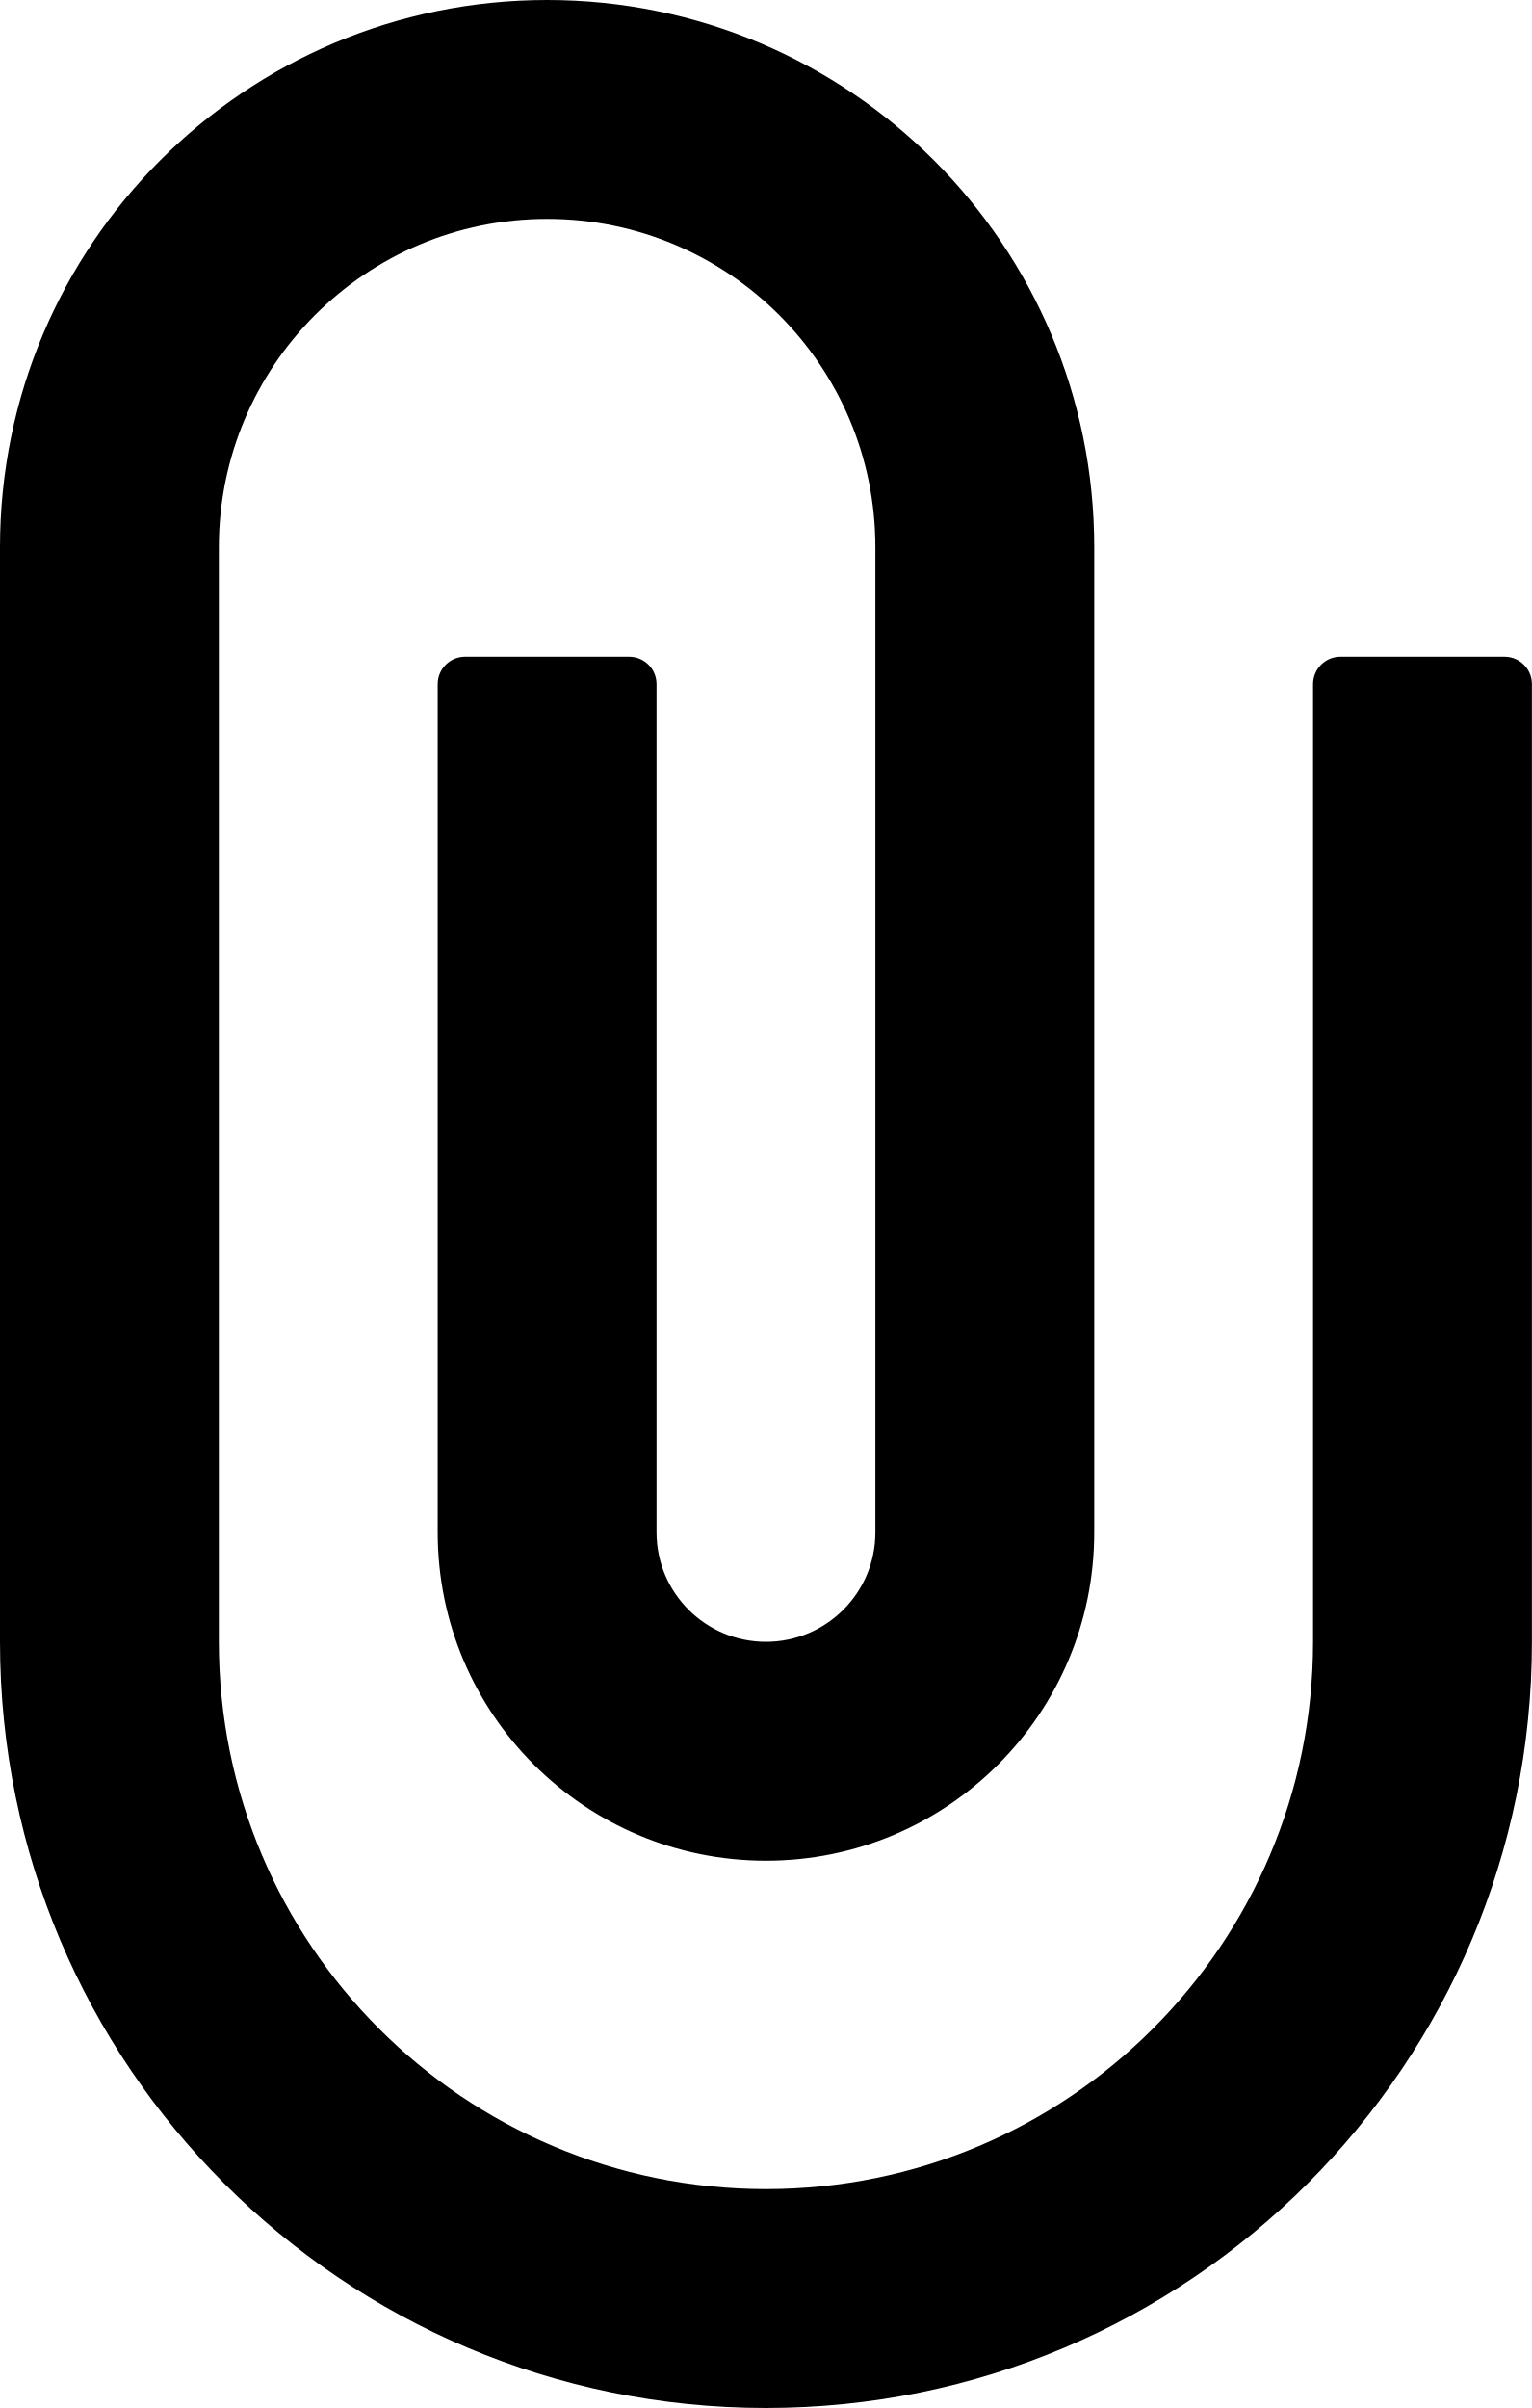
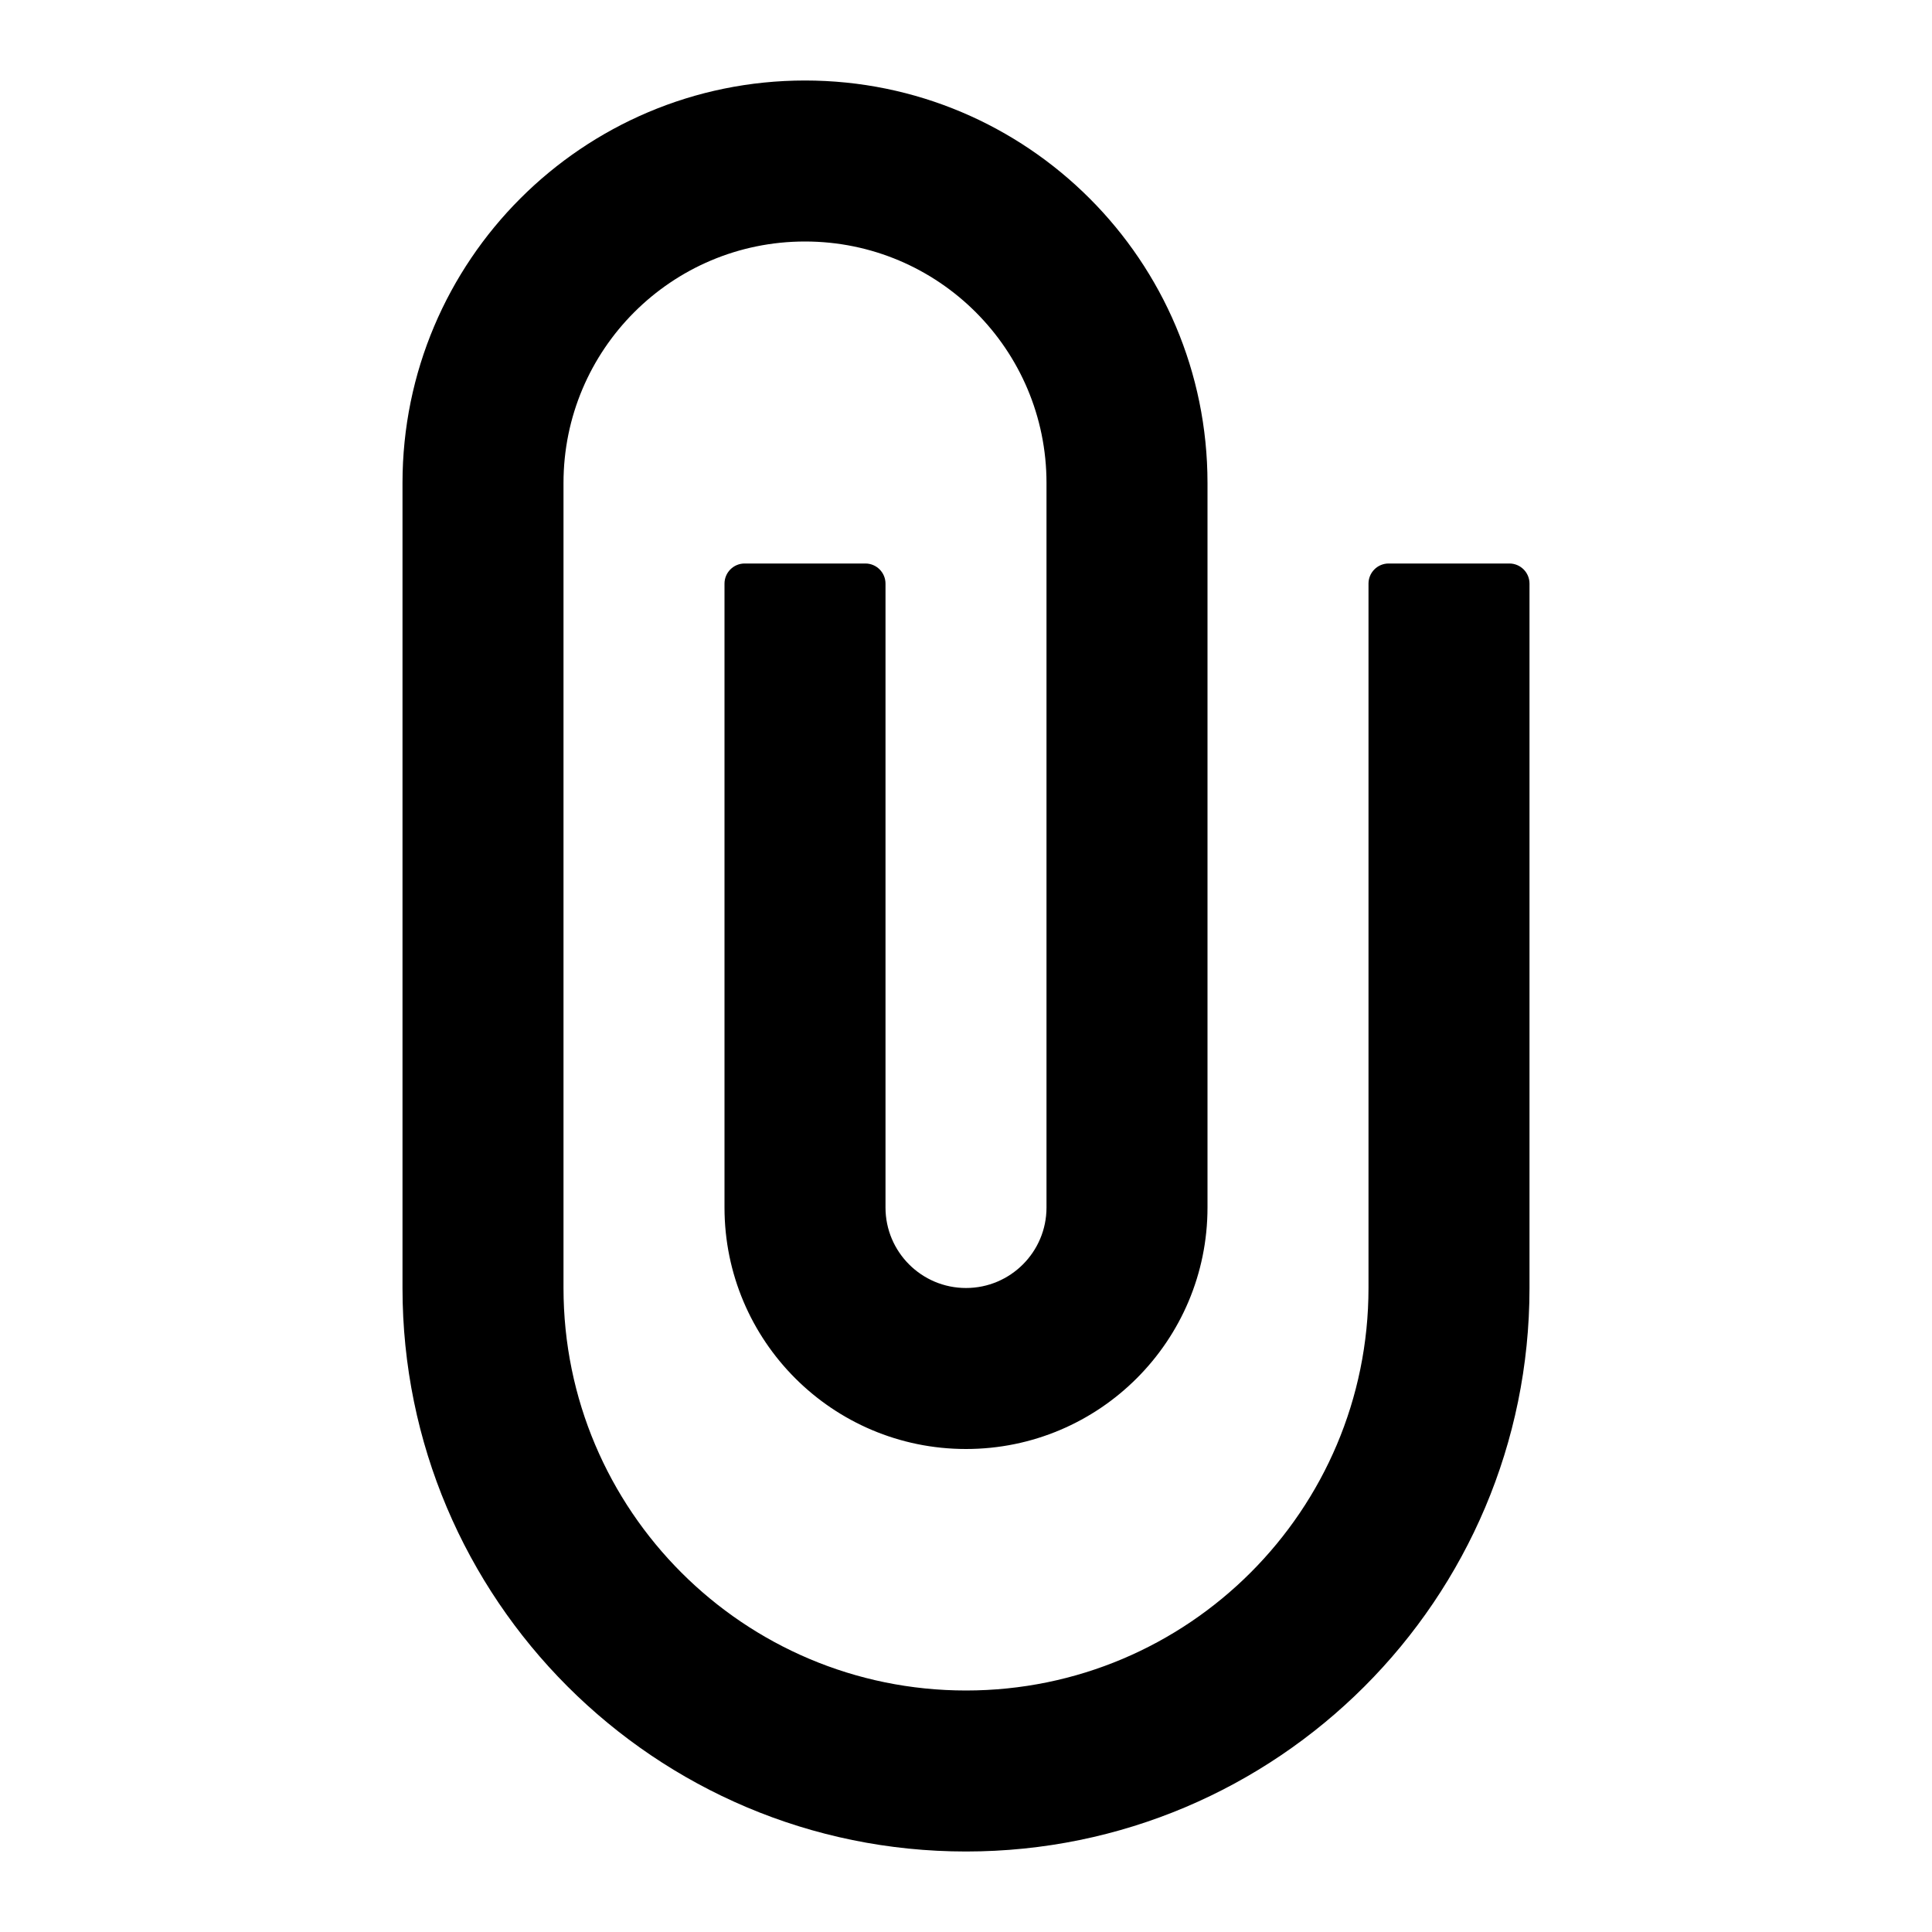
- <svg xmlns="http://www.w3.org/2000/svg" aria-label="paperclip" viewBox="0 0 14 22">
-   <path fill-rule="evenodd" clip-rule="evenodd" d="M5 2C3.343 2 2 3.343 2 5V15C2 17.761 4.239 20 7 20C9.761 20 12 17.761 12 15V6.25C12 6.112 12.112 6 12.25 6H13.75C13.888 6 14 6.112 14 6.25V15C14 18.866 10.866 22 7 22C3.134 22 0 18.866 0 15V5C0 2.239 2.239 0 5 0C7.761 0 10 2.239 10 5V14C10 15.657 8.657 17 7 17C5.343 17 4 15.657 4 14V6.25C4 6.112 4.112 6 4.25 6H5.75C5.888 6 6 6.112 6 6.25V14C6 14.552 6.448 15 7 15C7.552 15 8 14.552 8 14V5C8 3.343 6.657 2 5 2Z" />
+ <svg xmlns="http://www.w3.org/2000/svg" aria-label="paperclip" viewBox="0 0 24 24">
+   <path fill-rule="evenodd" clip-rule="evenodd" d="M10 3C8.343 3 7 4.343 7 6V16C7 18.761 9.239 21 12 21C14.761 21 17 18.761 17 16V7.25C17 7.112 17.112 7 17.25 7H18.75C18.888 7 19 7.112 19 7.25V16C19 19.866 15.866 23 12 23C8.134 23 5 19.866 5 16V6C5 3.239 7.239 1 10 1C12.761 1 15 3.239 15 6V15C15 16.657 13.657 18 12 18C10.343 18 9 16.657 9 15V7.25C9 7.112 9.112 7 9.25 7H10.75C10.888 7 11 7.112 11 7.25V15C11 15.552 11.448 16 12 16C12.552 16 13 15.552 13 15V6C13 4.343 11.657 3 10 3Z" />
</svg>
